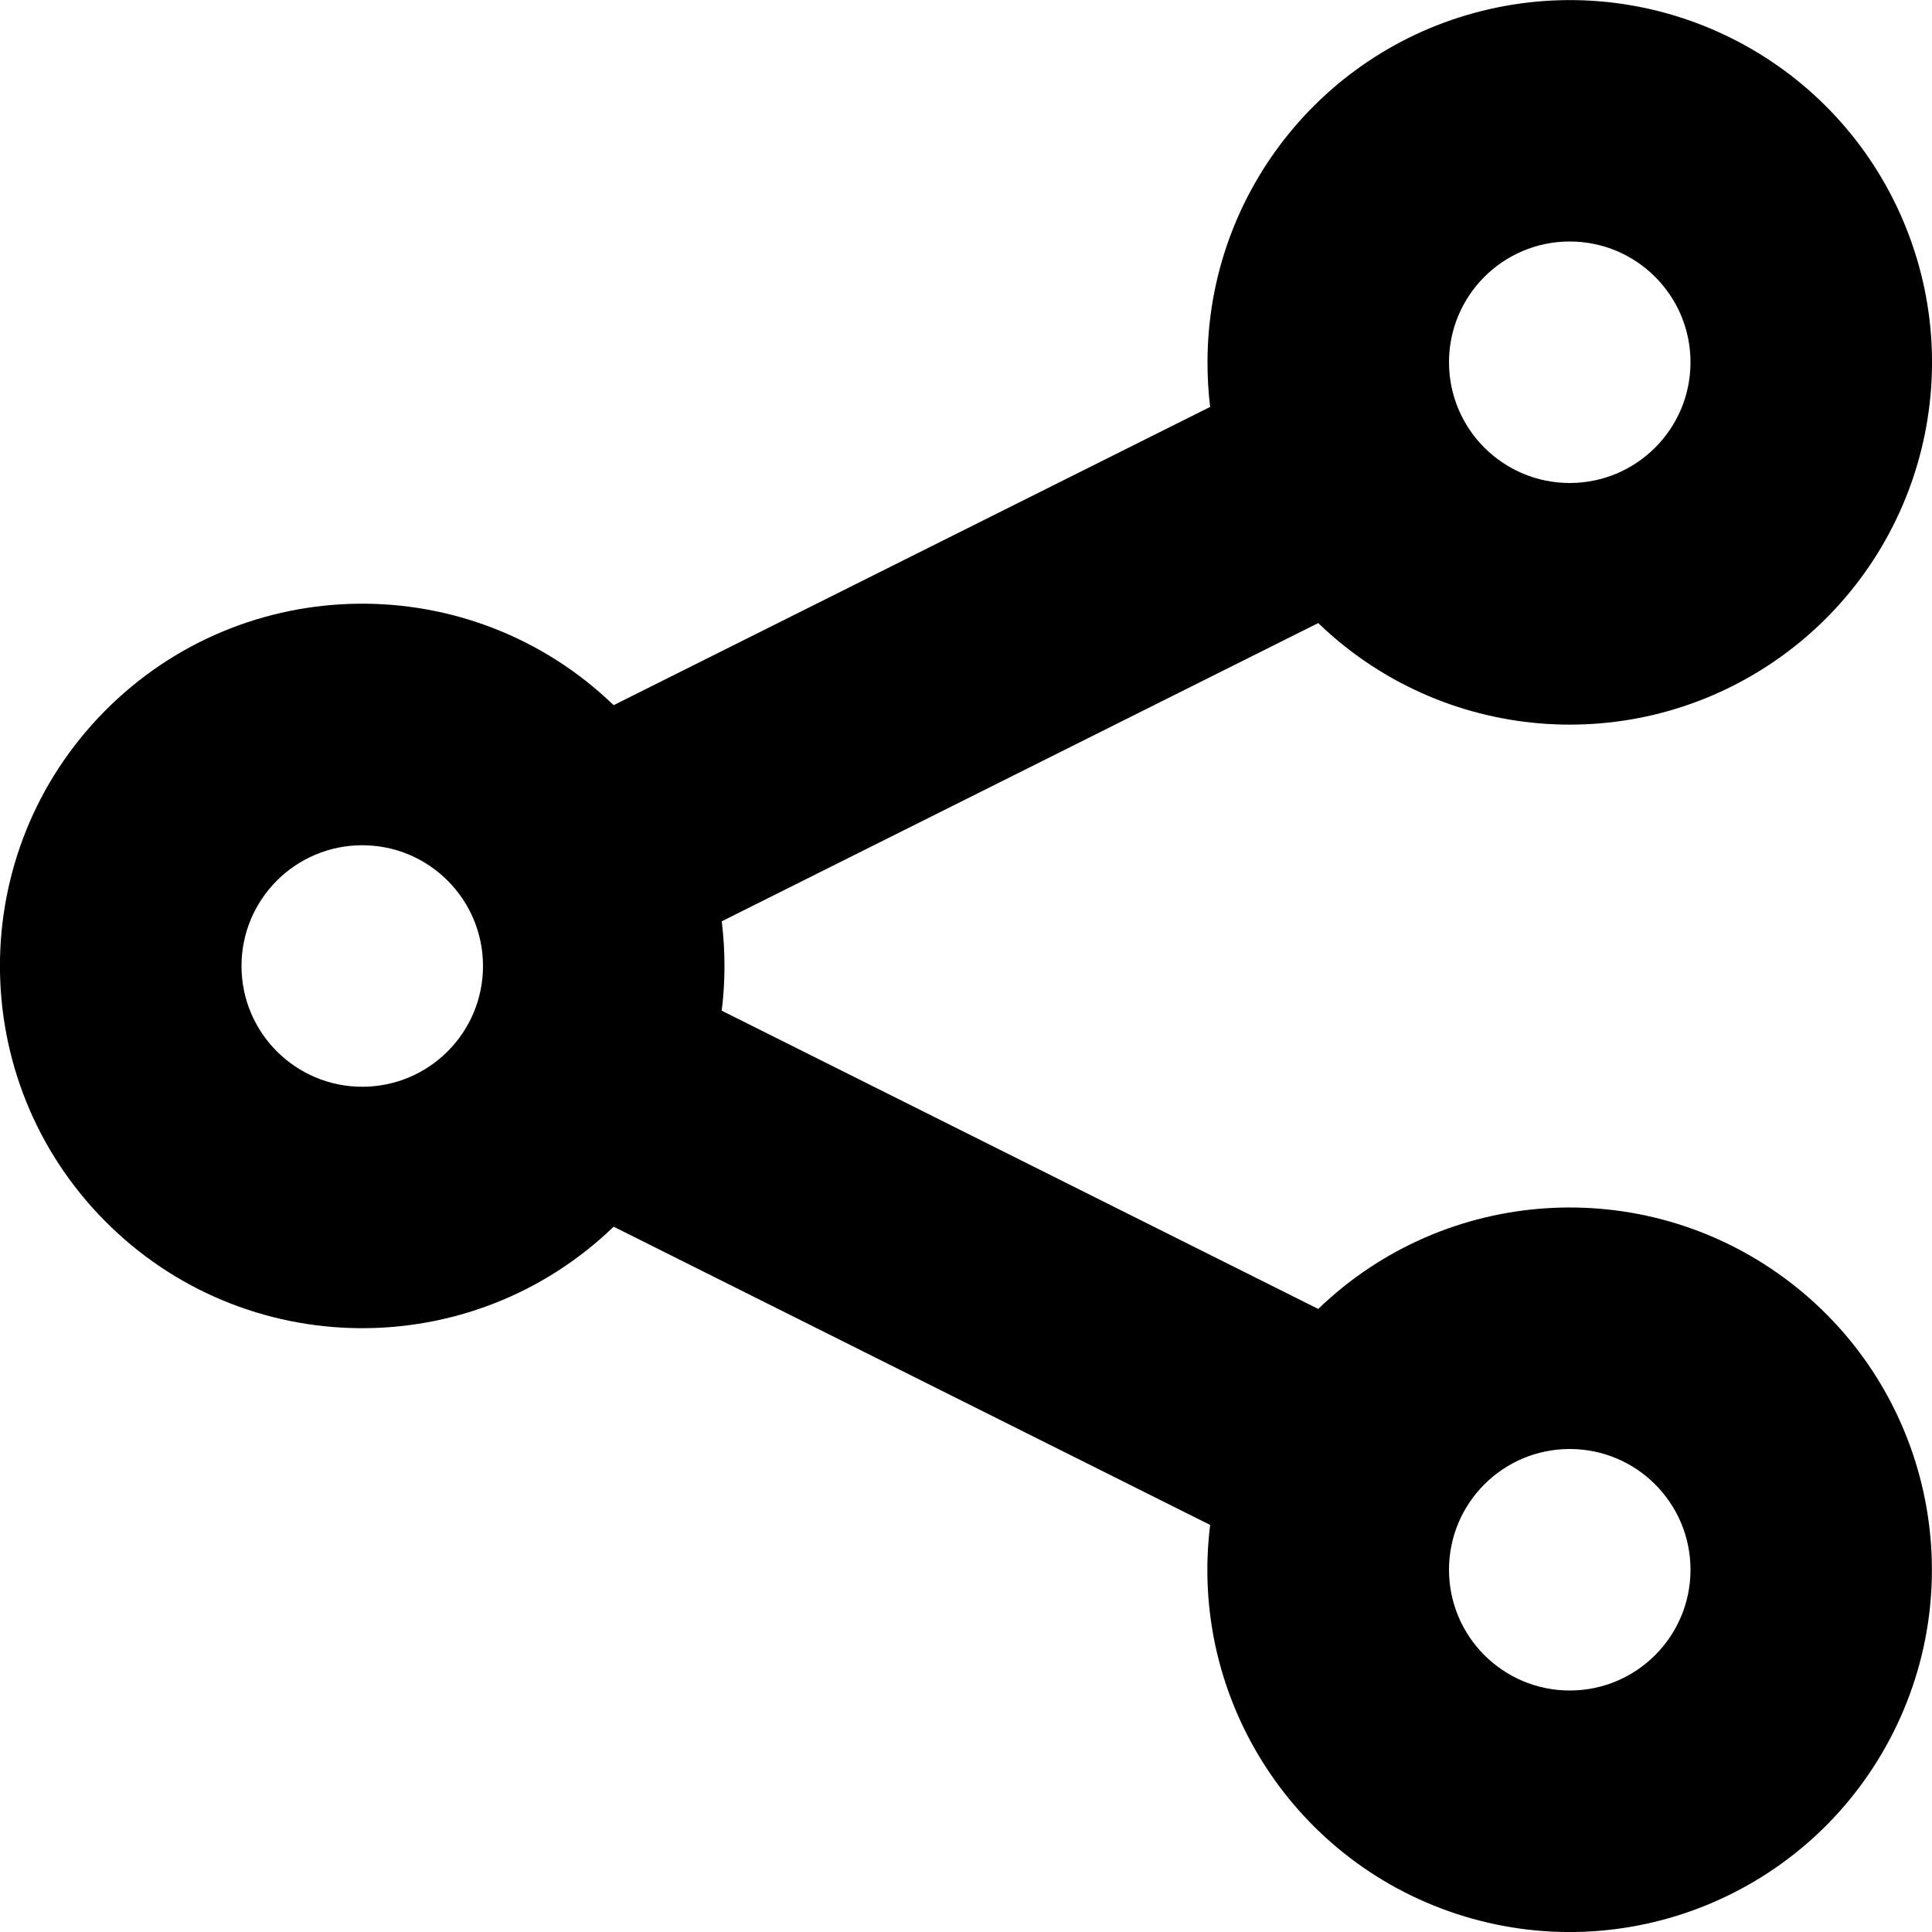
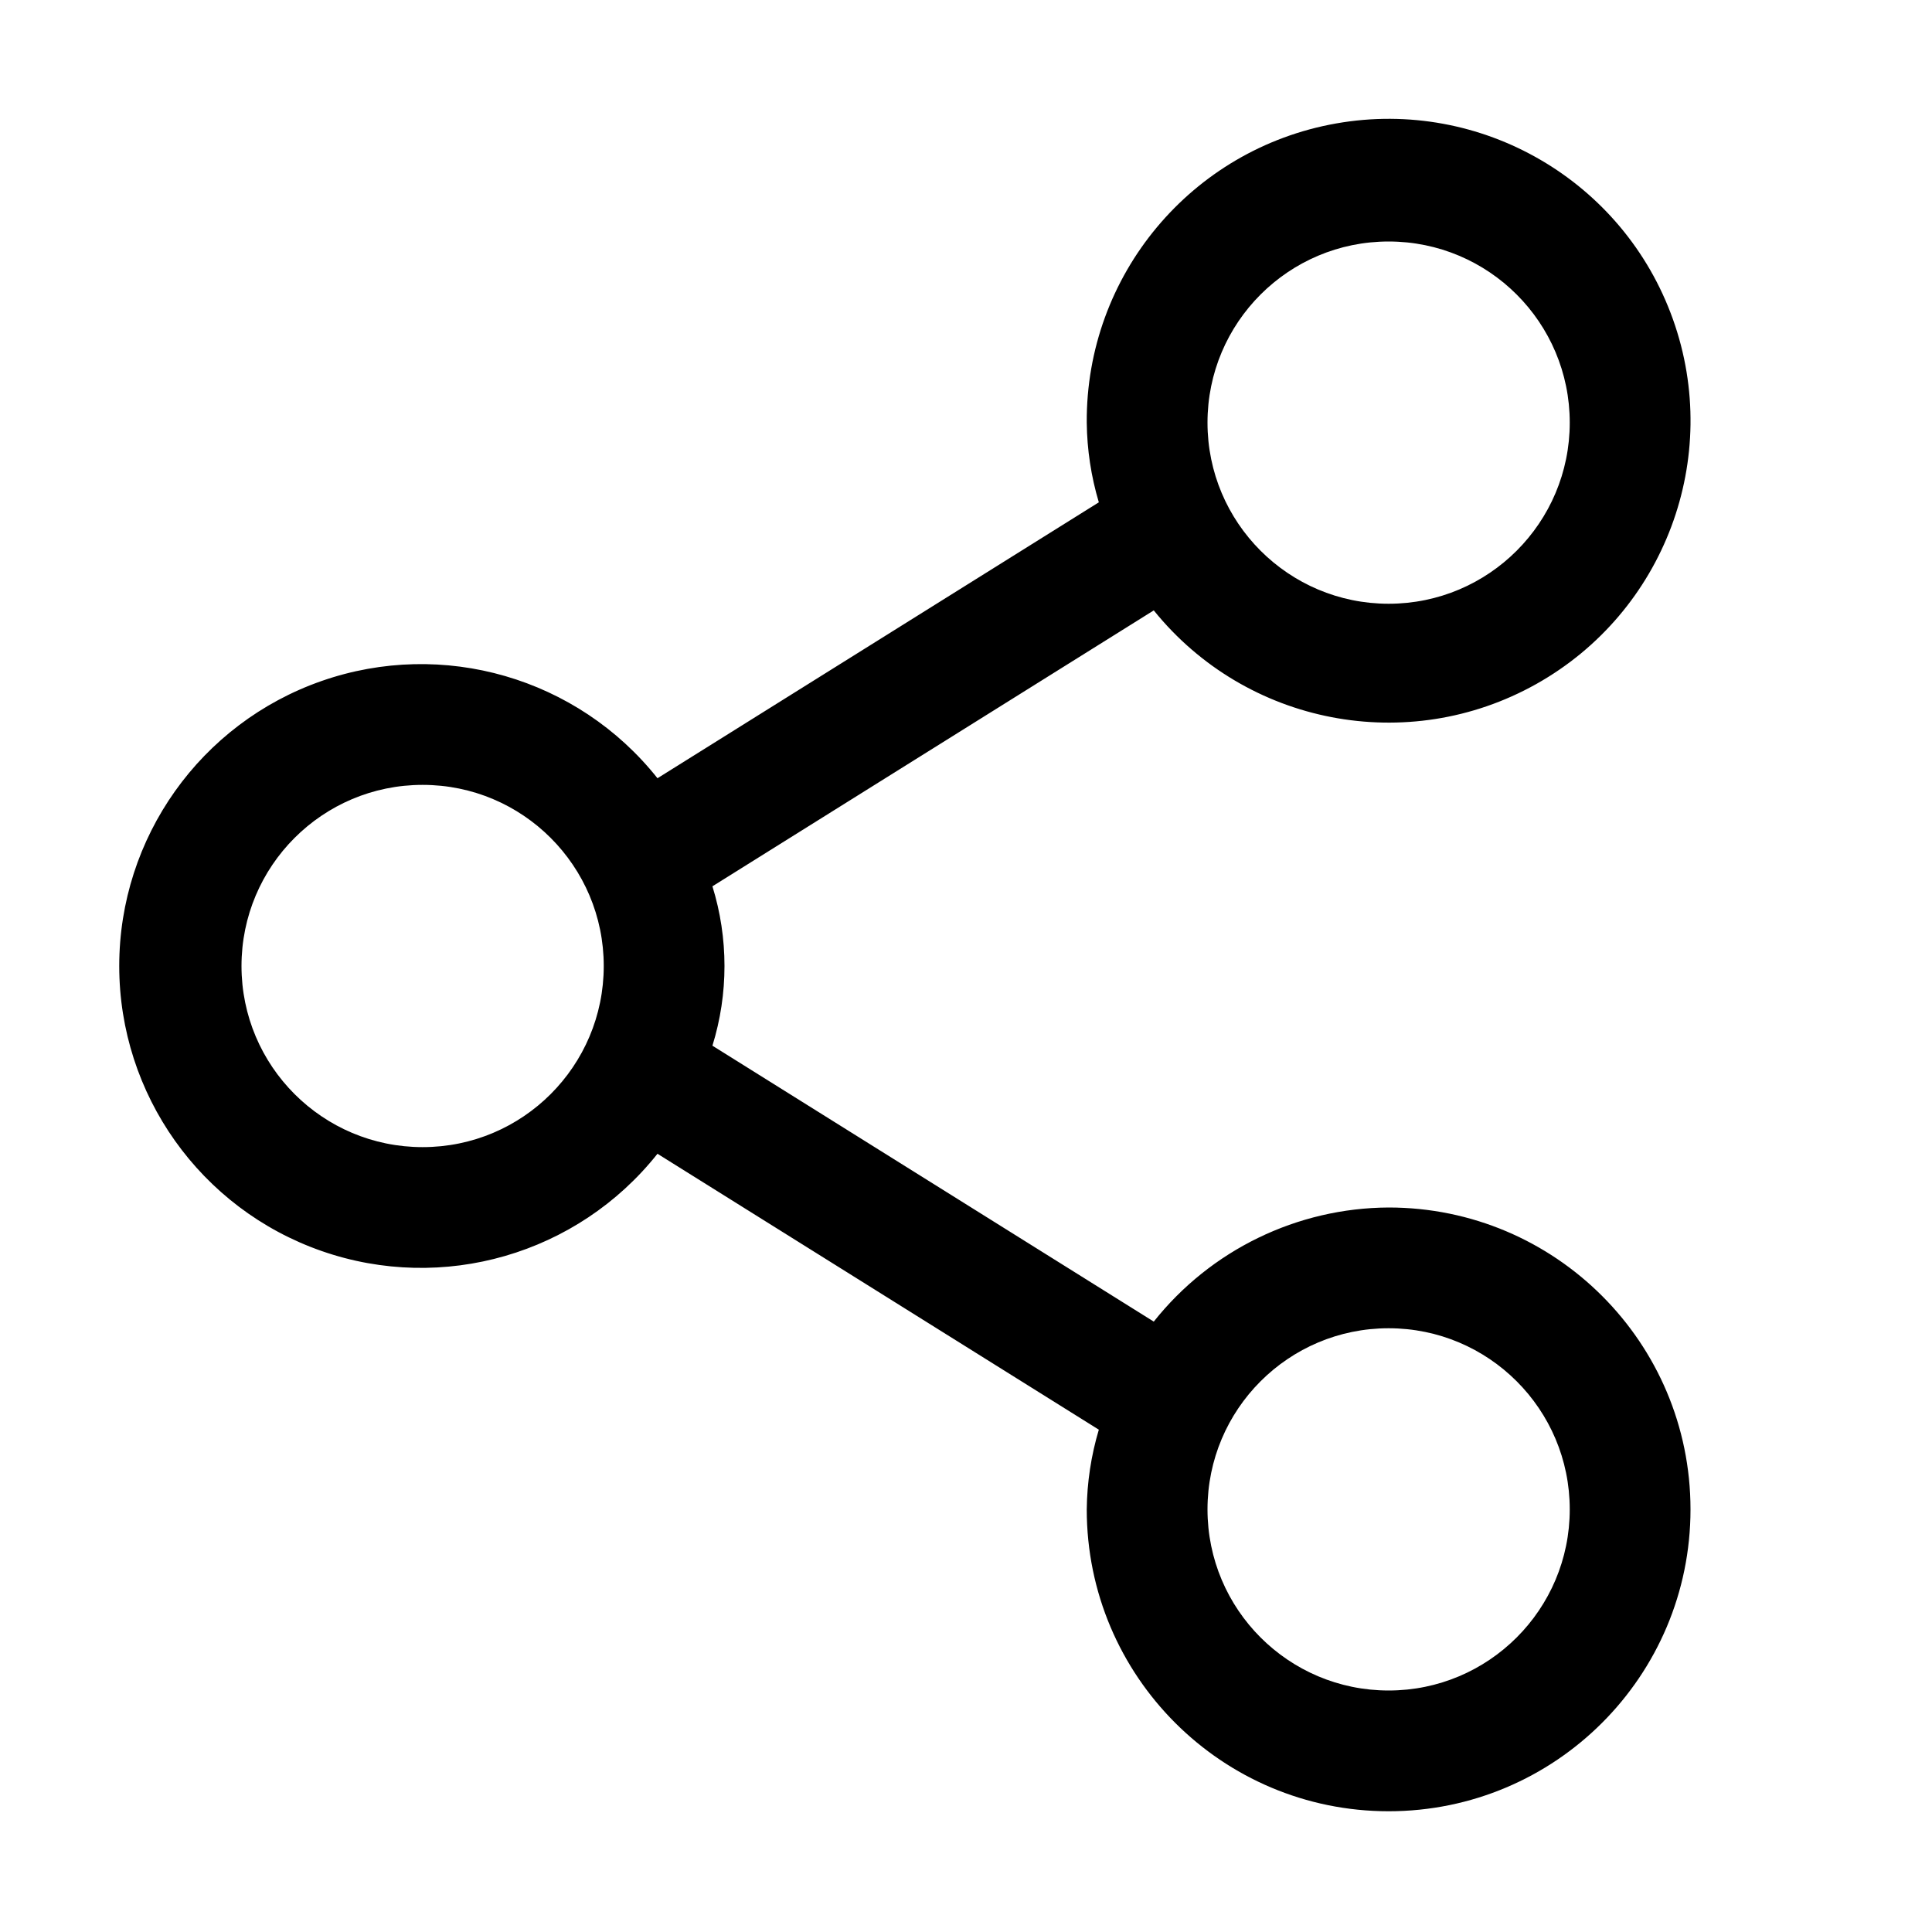
- <svg xmlns="http://www.w3.org/2000/svg" id="@" viewBox="0 0 16 16">
-   <path d="M13 2a1 1 0 1 0 0 2a1 1 0 0 0 0-2m-3 1a3 3 0 1 1 .917 2.16l-4.94 2.47a3 3 0 0 1 0 .74l4.94 2.47a3 3 0 1 1-.895 1.789l-4.94-2.47a3 3 0 1 1 0-4.319l4.94-2.47A3 3 0 0 1 10 3M3 7a1 1 0 1 0 0 2a1 1 0 0 0 0-2m10 5a1 1 0 1 0 0 2a1 1 0 0 0 0-2" />
+ <svg xmlns="http://www.w3.org/2000/svg" id="@" viewBox="0 0 32 32">
+   <path d="M23 20a5 5 0 0 0-3.89 1.89l-7.31-4.57a4.46 4.46 0 0 0 0-2.64l7.31-4.57A5 5 0 1 0 18 7a4.8 4.8 0 0 0 .2 1.32l-7.31 4.57a5 5 0 1 0 0 6.22l7.31 4.57A4.8 4.8 0 0 0 18 25a5 5 0 1 0 5-5m0-16a3 3 0 1 1-3 3a3 3 0 0 1 3-3M7 19a3 3 0 1 1 3-3a3 3 0 0 1-3 3m16 9a3 3 0 1 1 3-3a3 3 0 0 1-3 3" />
</svg>
